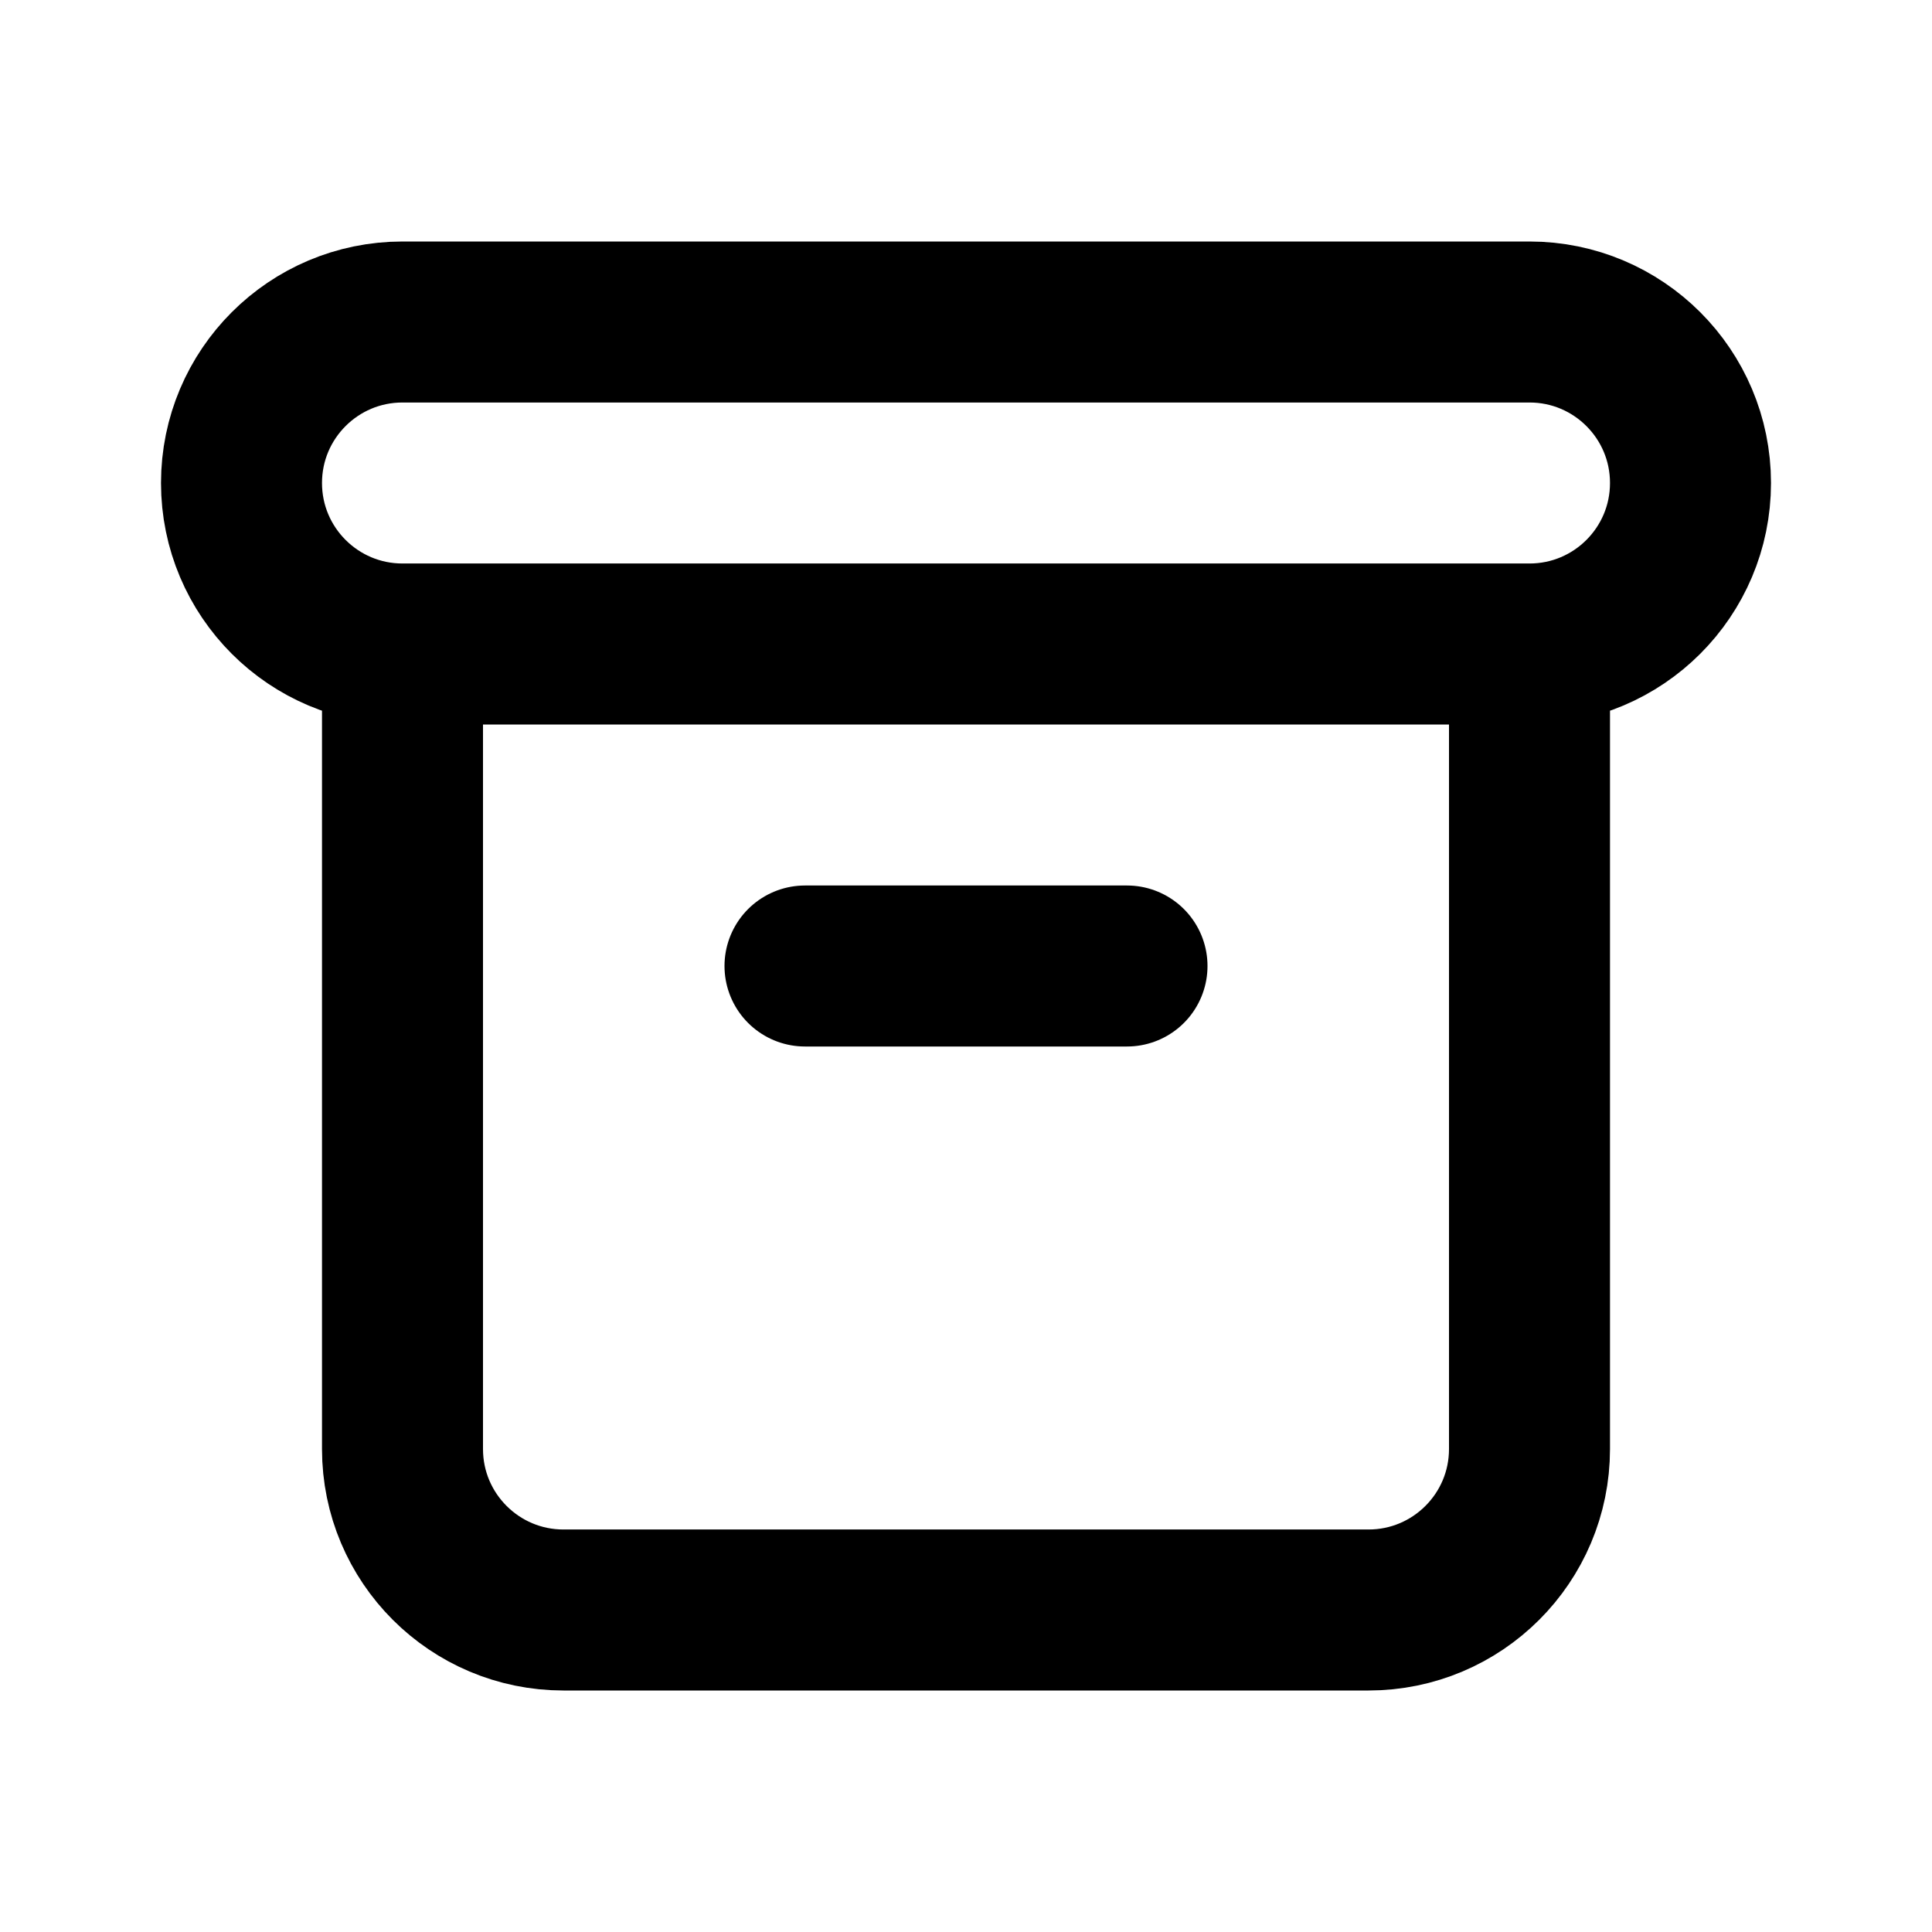
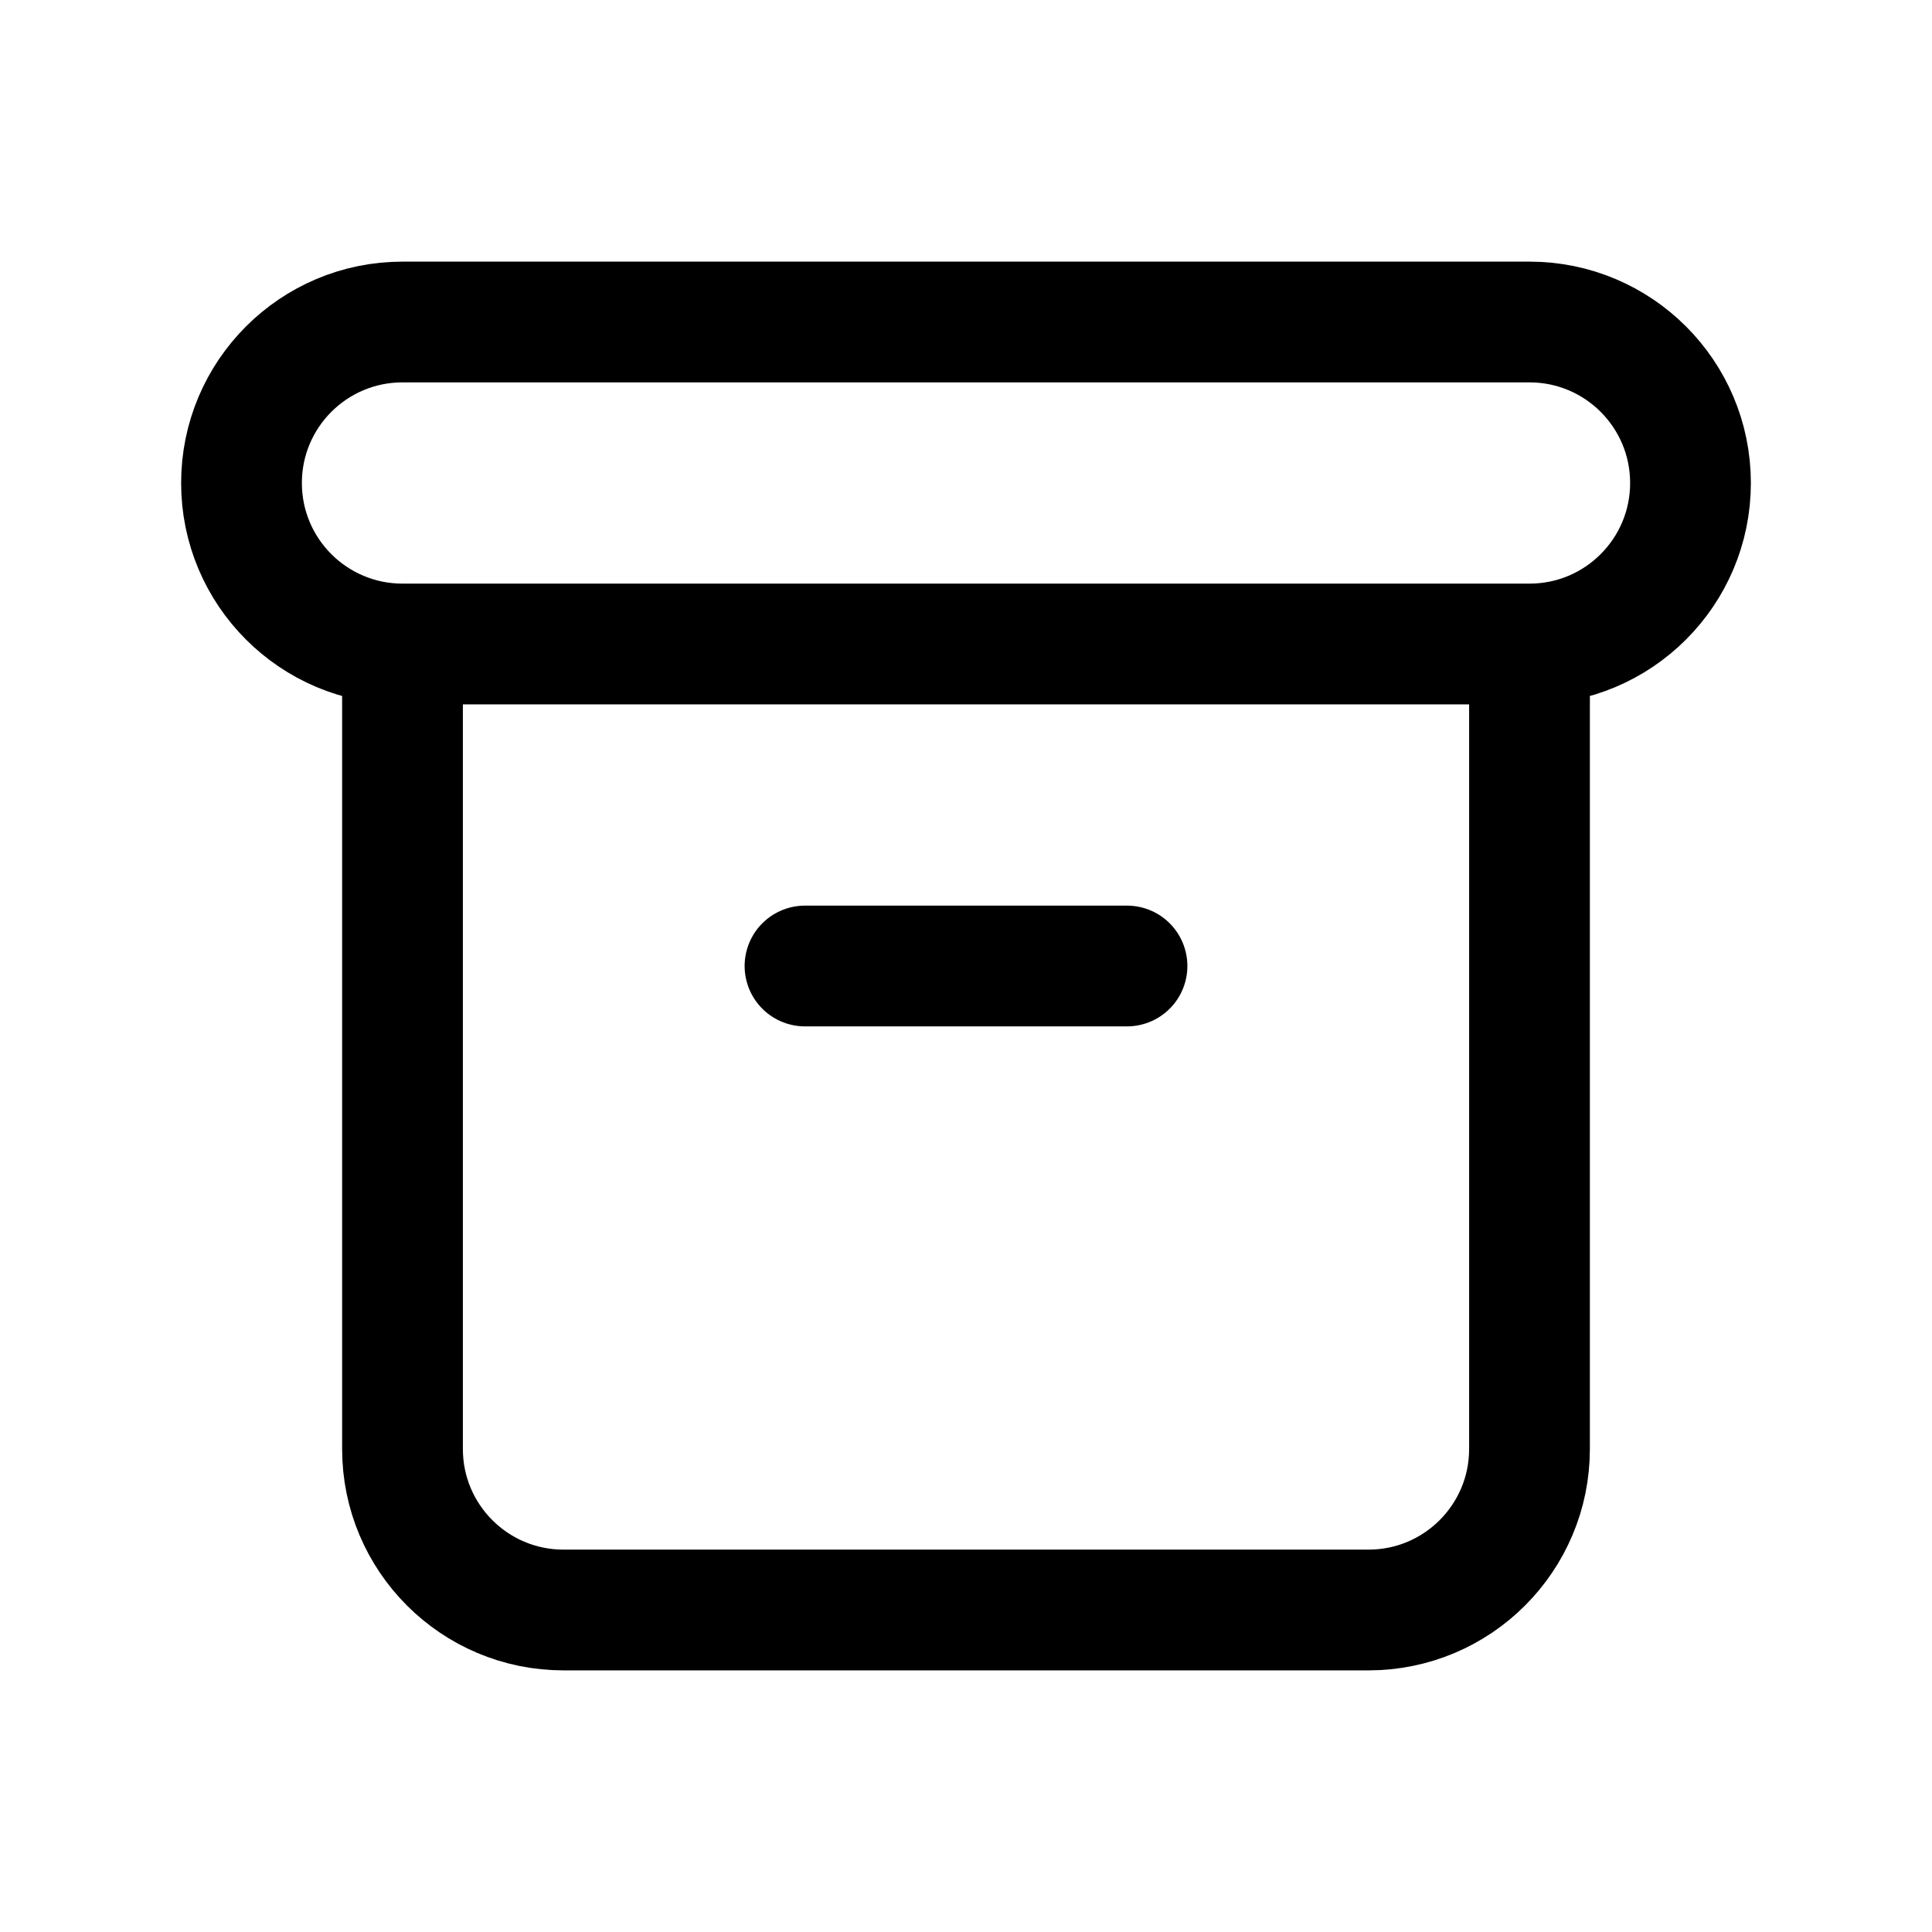
<svg xmlns="http://www.w3.org/2000/svg" fill="none" viewBox="0 0 24 24" stroke="currentColor">
-   <path stroke-linecap="round" stroke-linejoin="round" stroke-width="2" d="M5 8h14M5 8a2 2 0 110-4h14a2 2 0 110 4M5 8v10a2 2 0 002 2h10a2 2 0 002-2V8m-9 4h4" />
+   <path stroke-linecap="round" stroke-linejoin="round" stroke-width="1.5" d="M5 8h14M5 8a2 2 0 110-4h14a2 2 0 110 4M5 8v10a2 2 0 002 2h10a2 2 0 002-2V8m-9 4h4" />
</svg>
